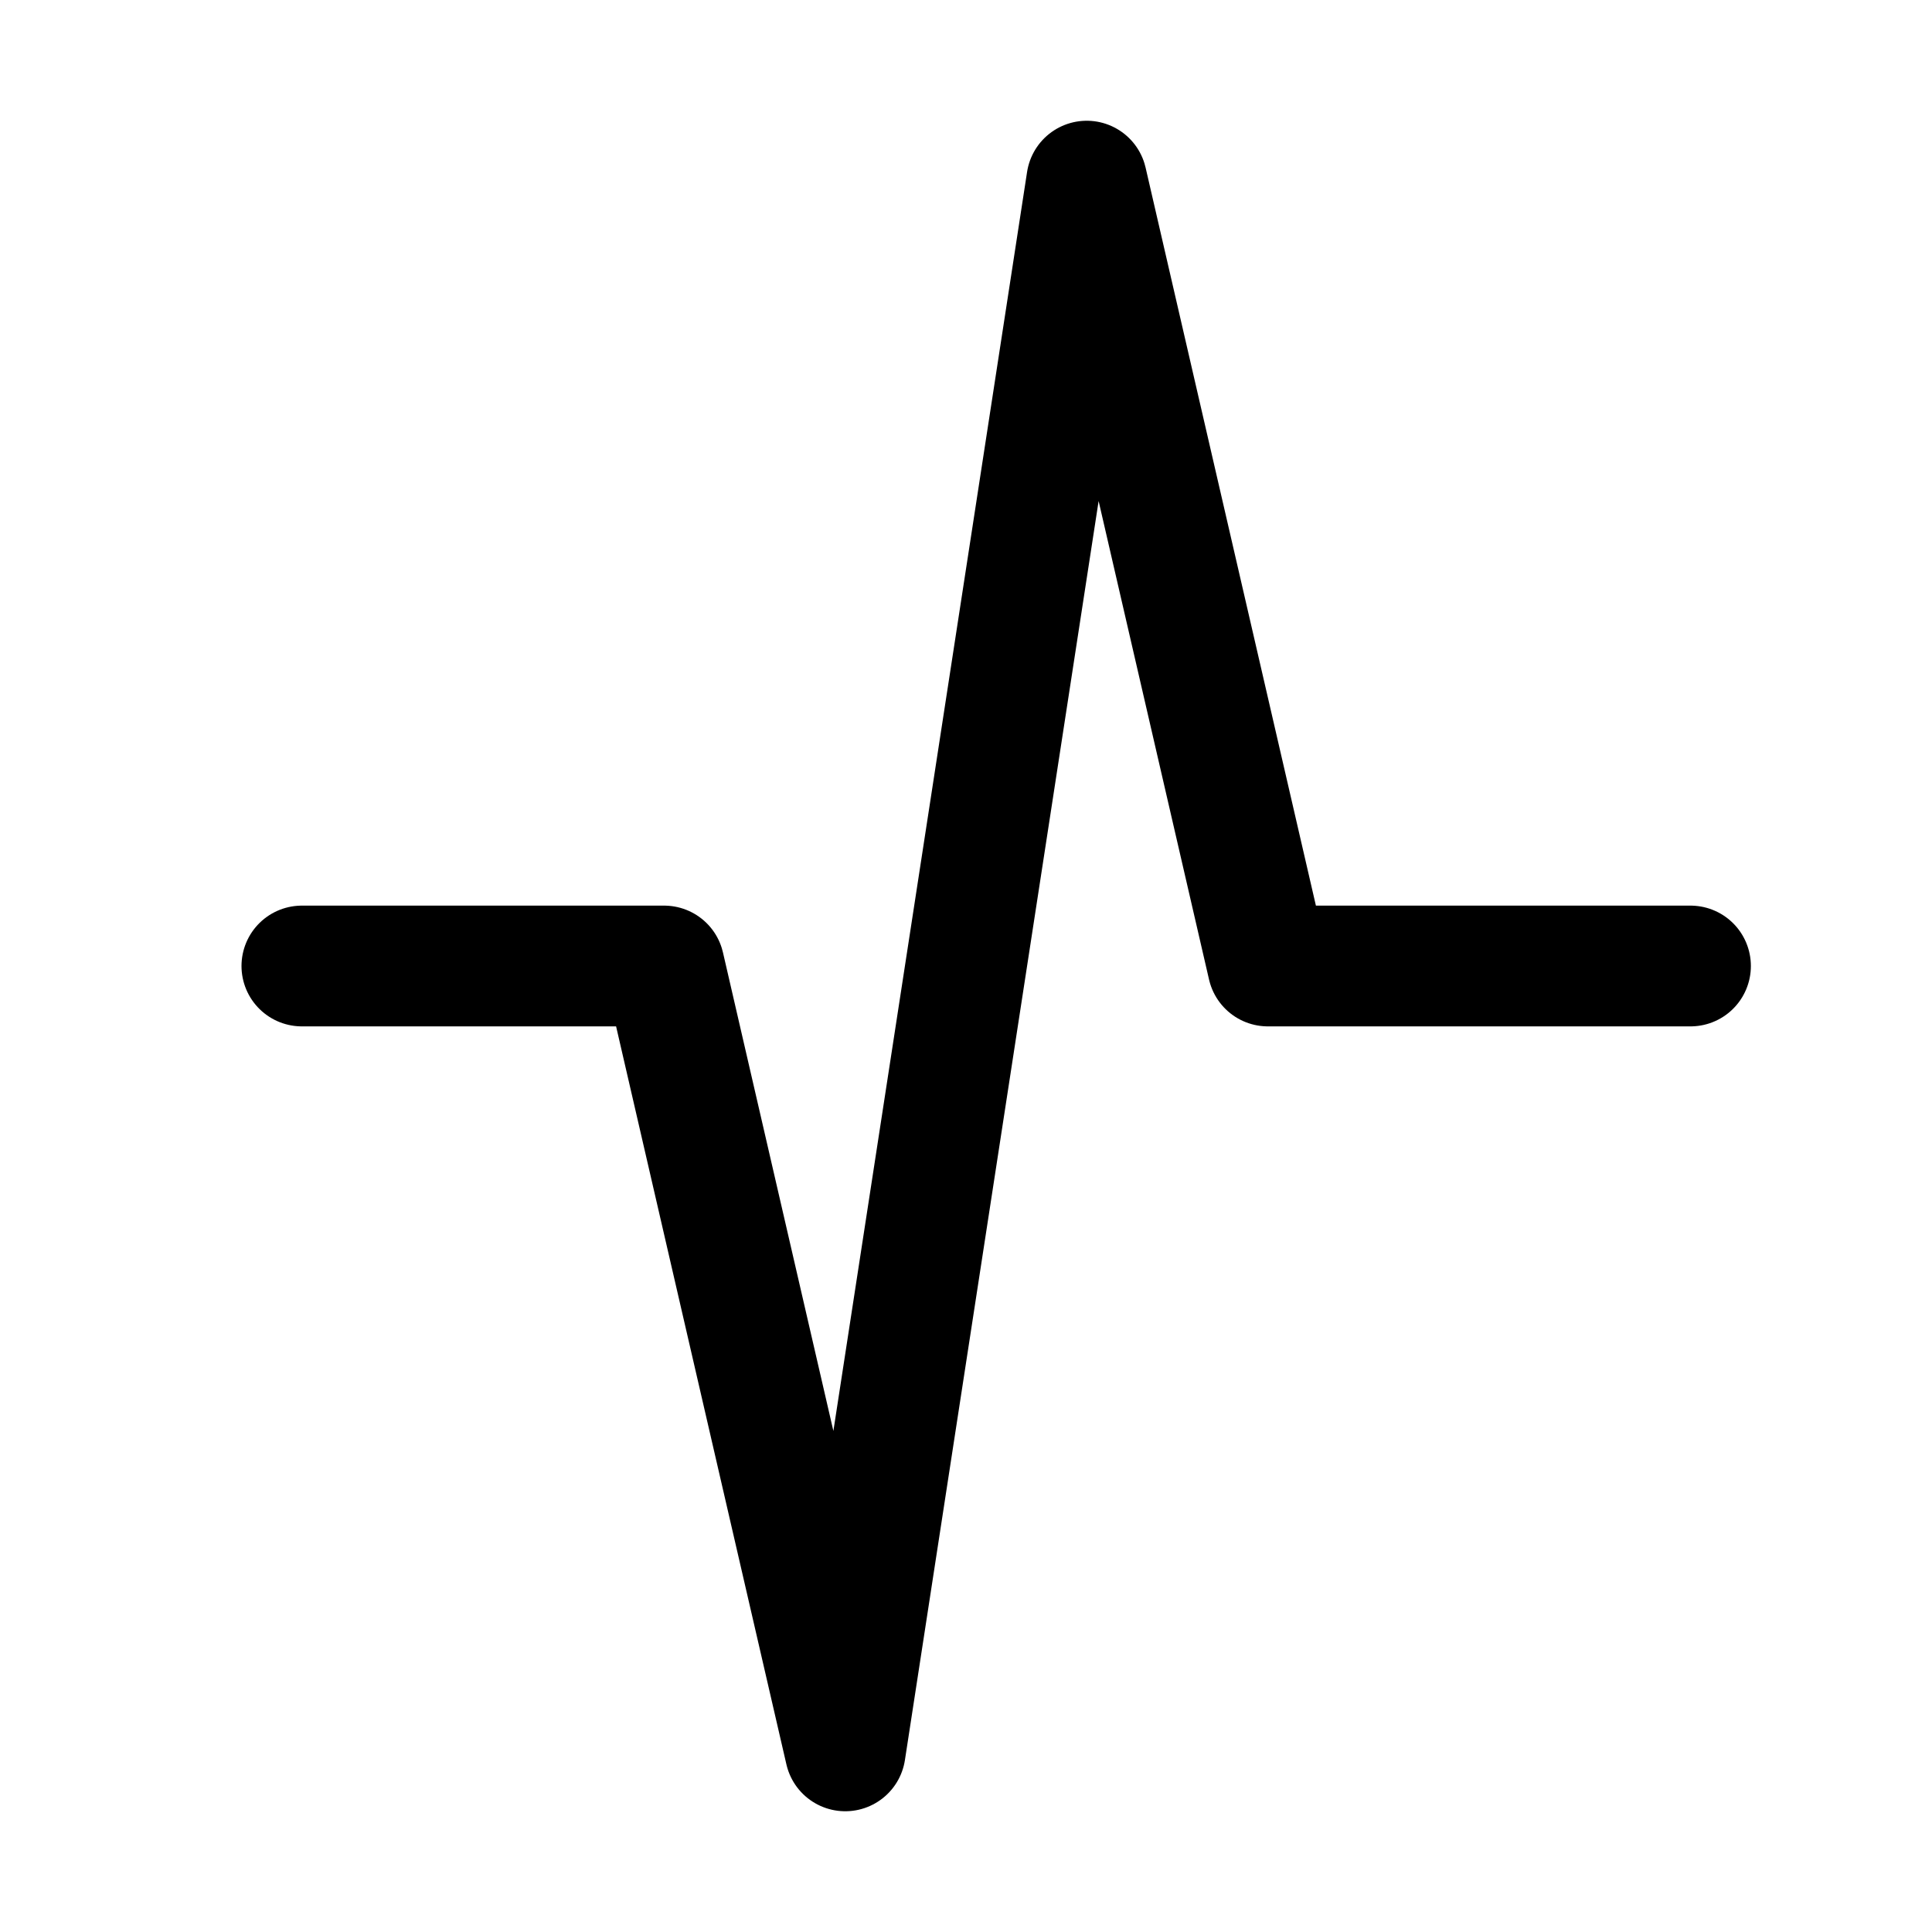
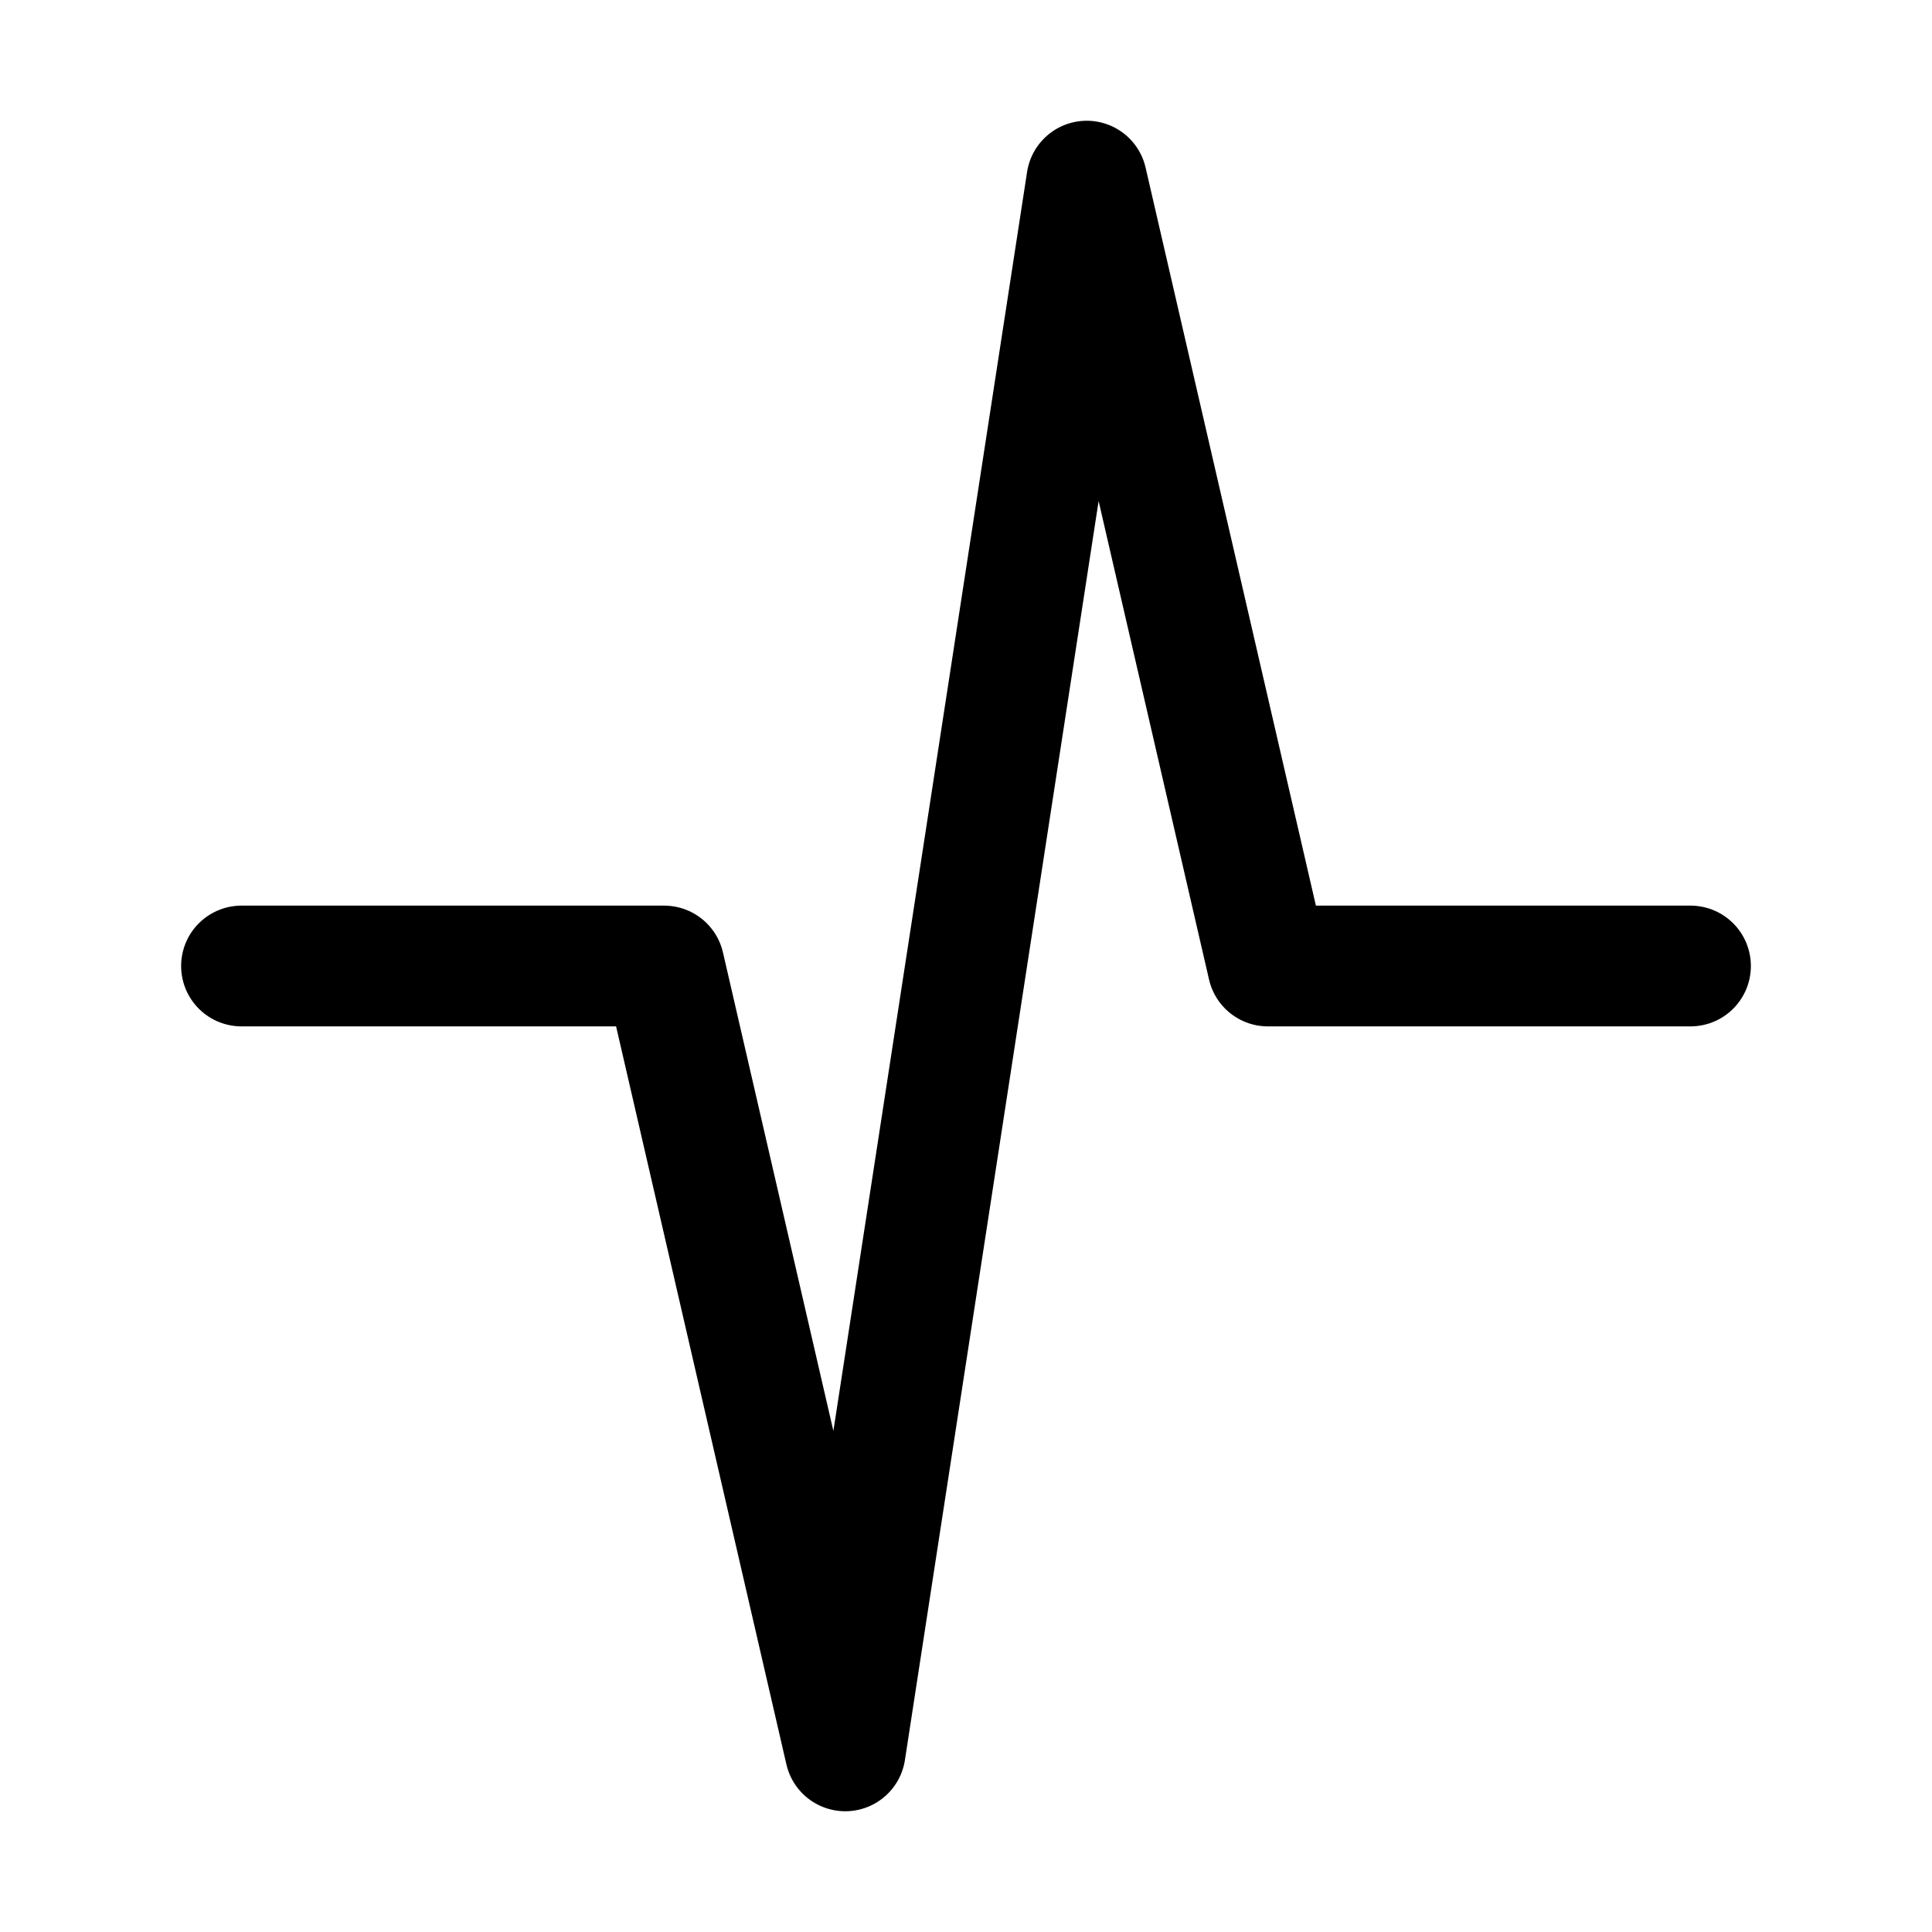
<svg xmlns="http://www.w3.org/2000/svg" id="i-activity" viewBox="0 0 32 32" width="32" height="32" fill="none" stroke="currentcolor" stroke-linecap="round" stroke-linejoin="round" stroke-width="6.25%">
-   <path d="M5 16 L11 16 14 29 18 3 21 16 28 16" />
+   <path d="M4 16 L11 16 14 29 18 3 21 16 28 16" />
</svg>
